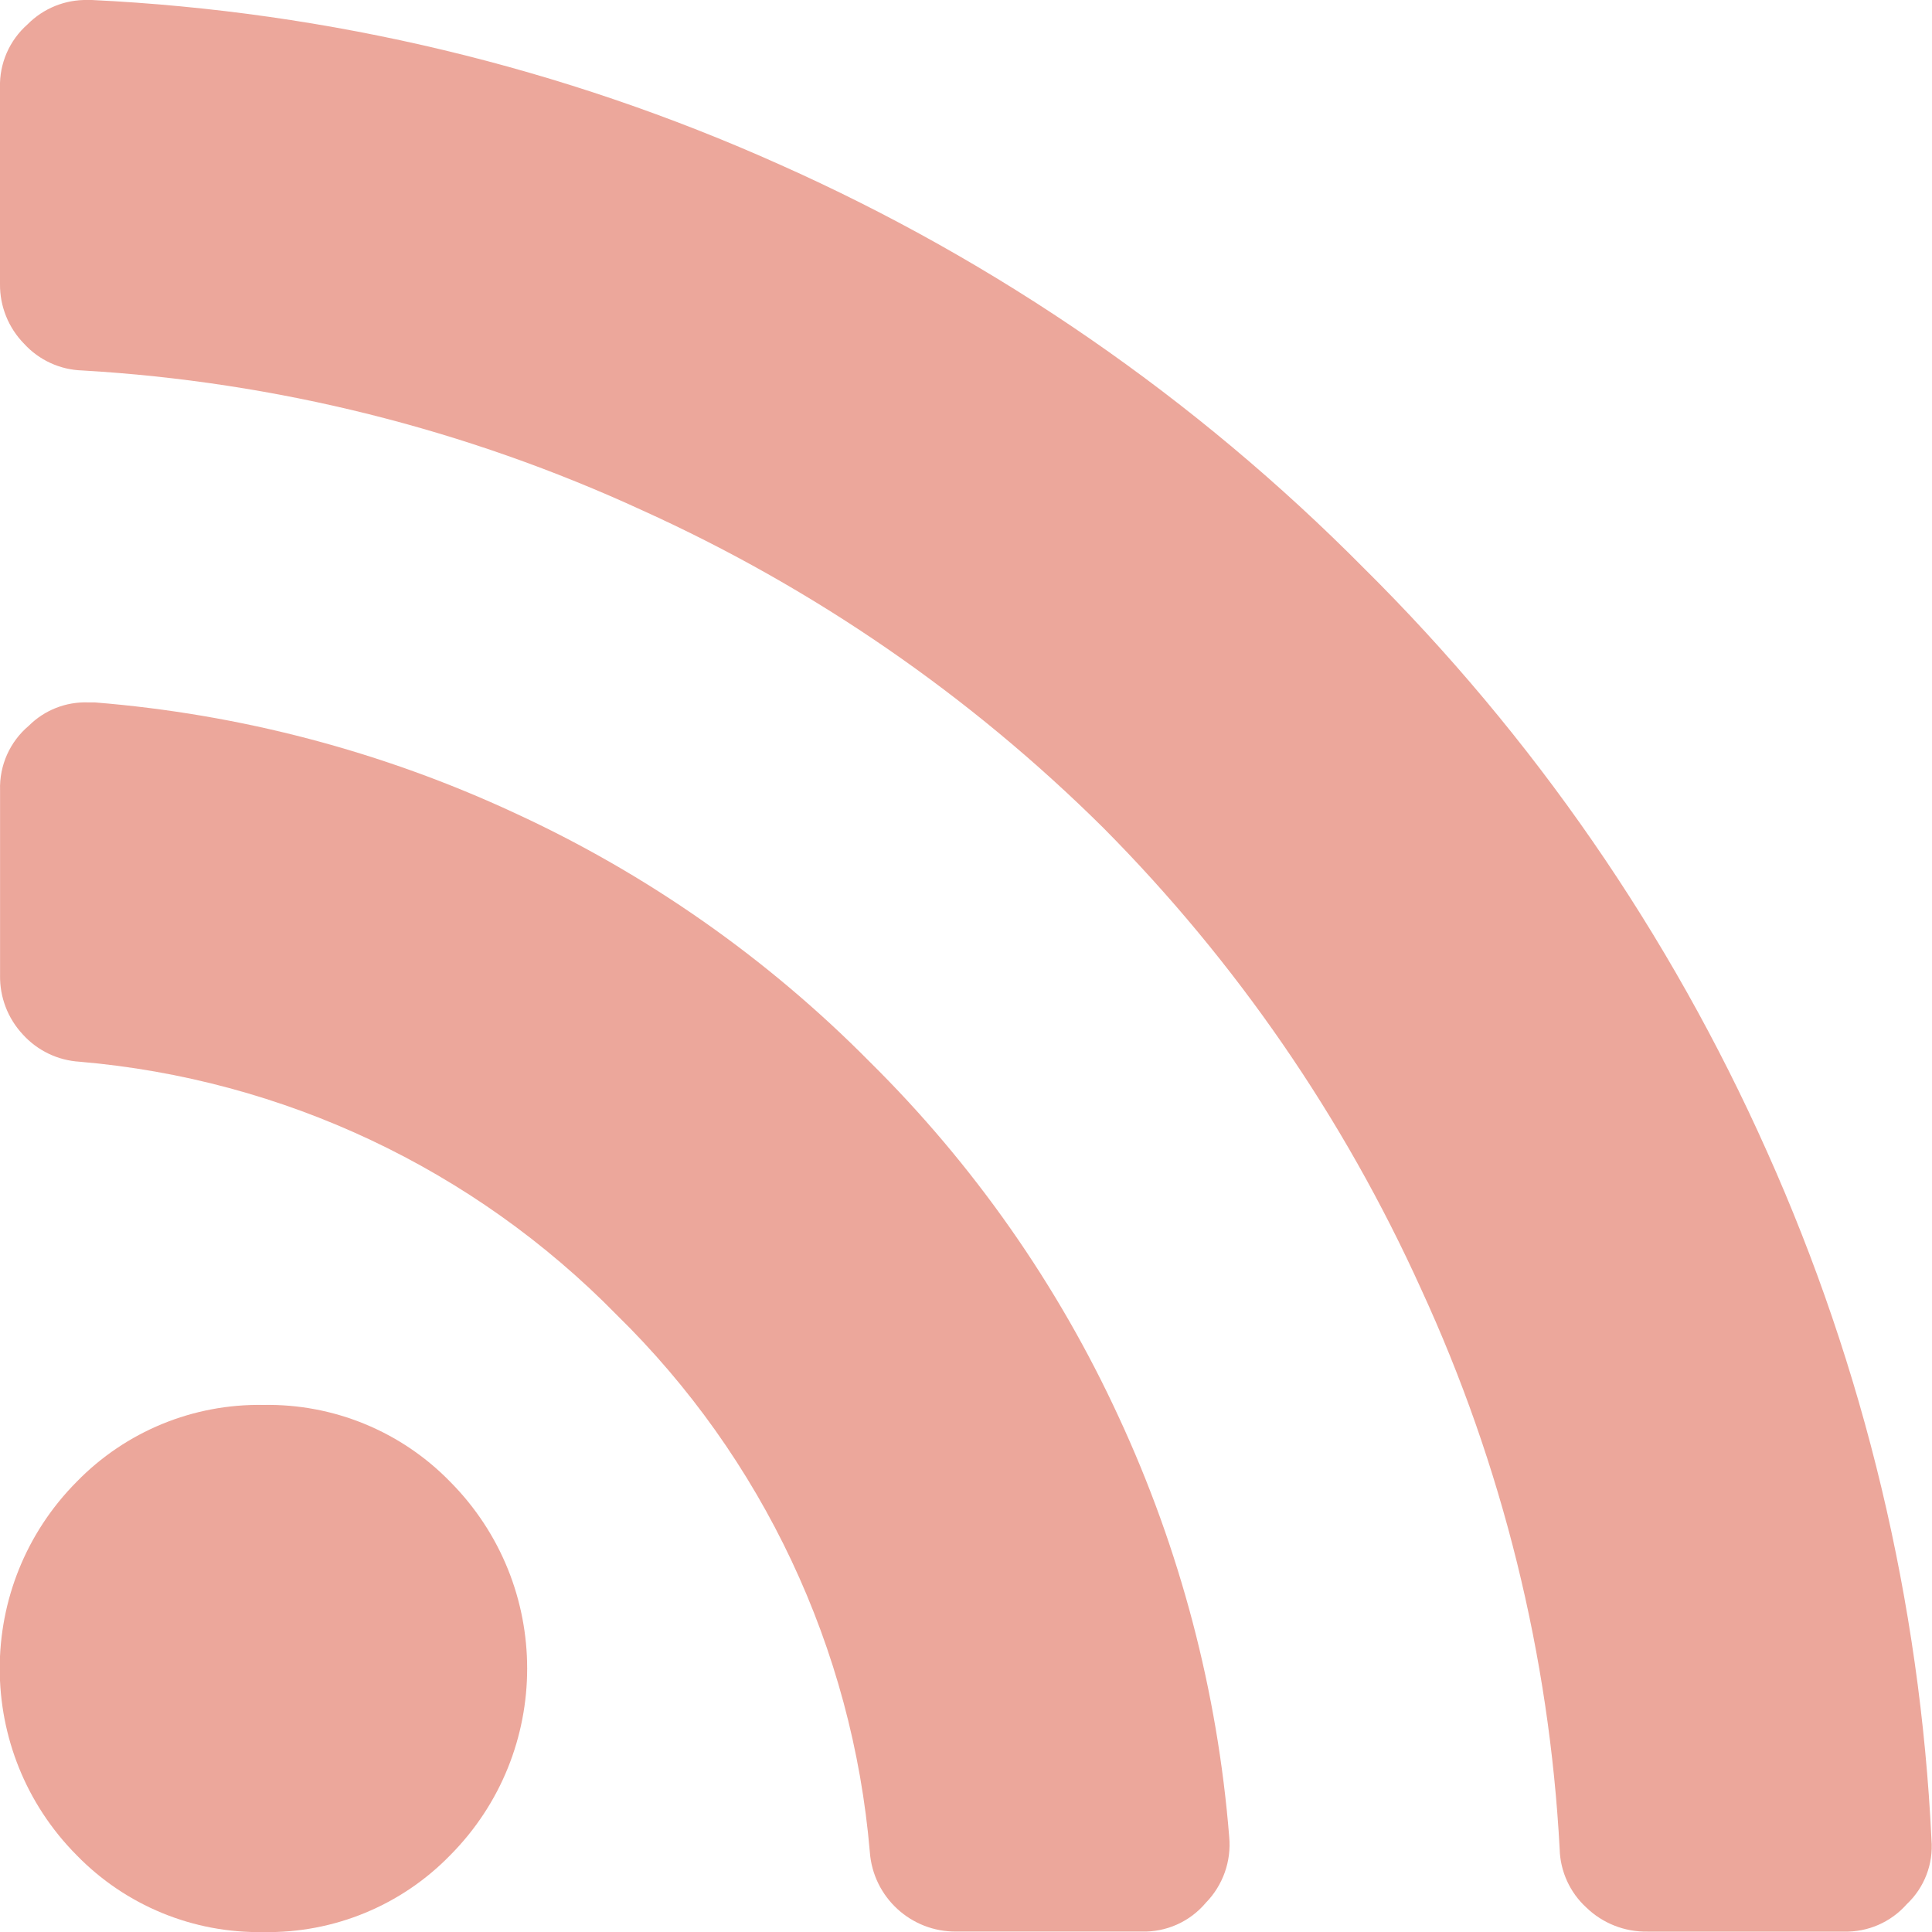
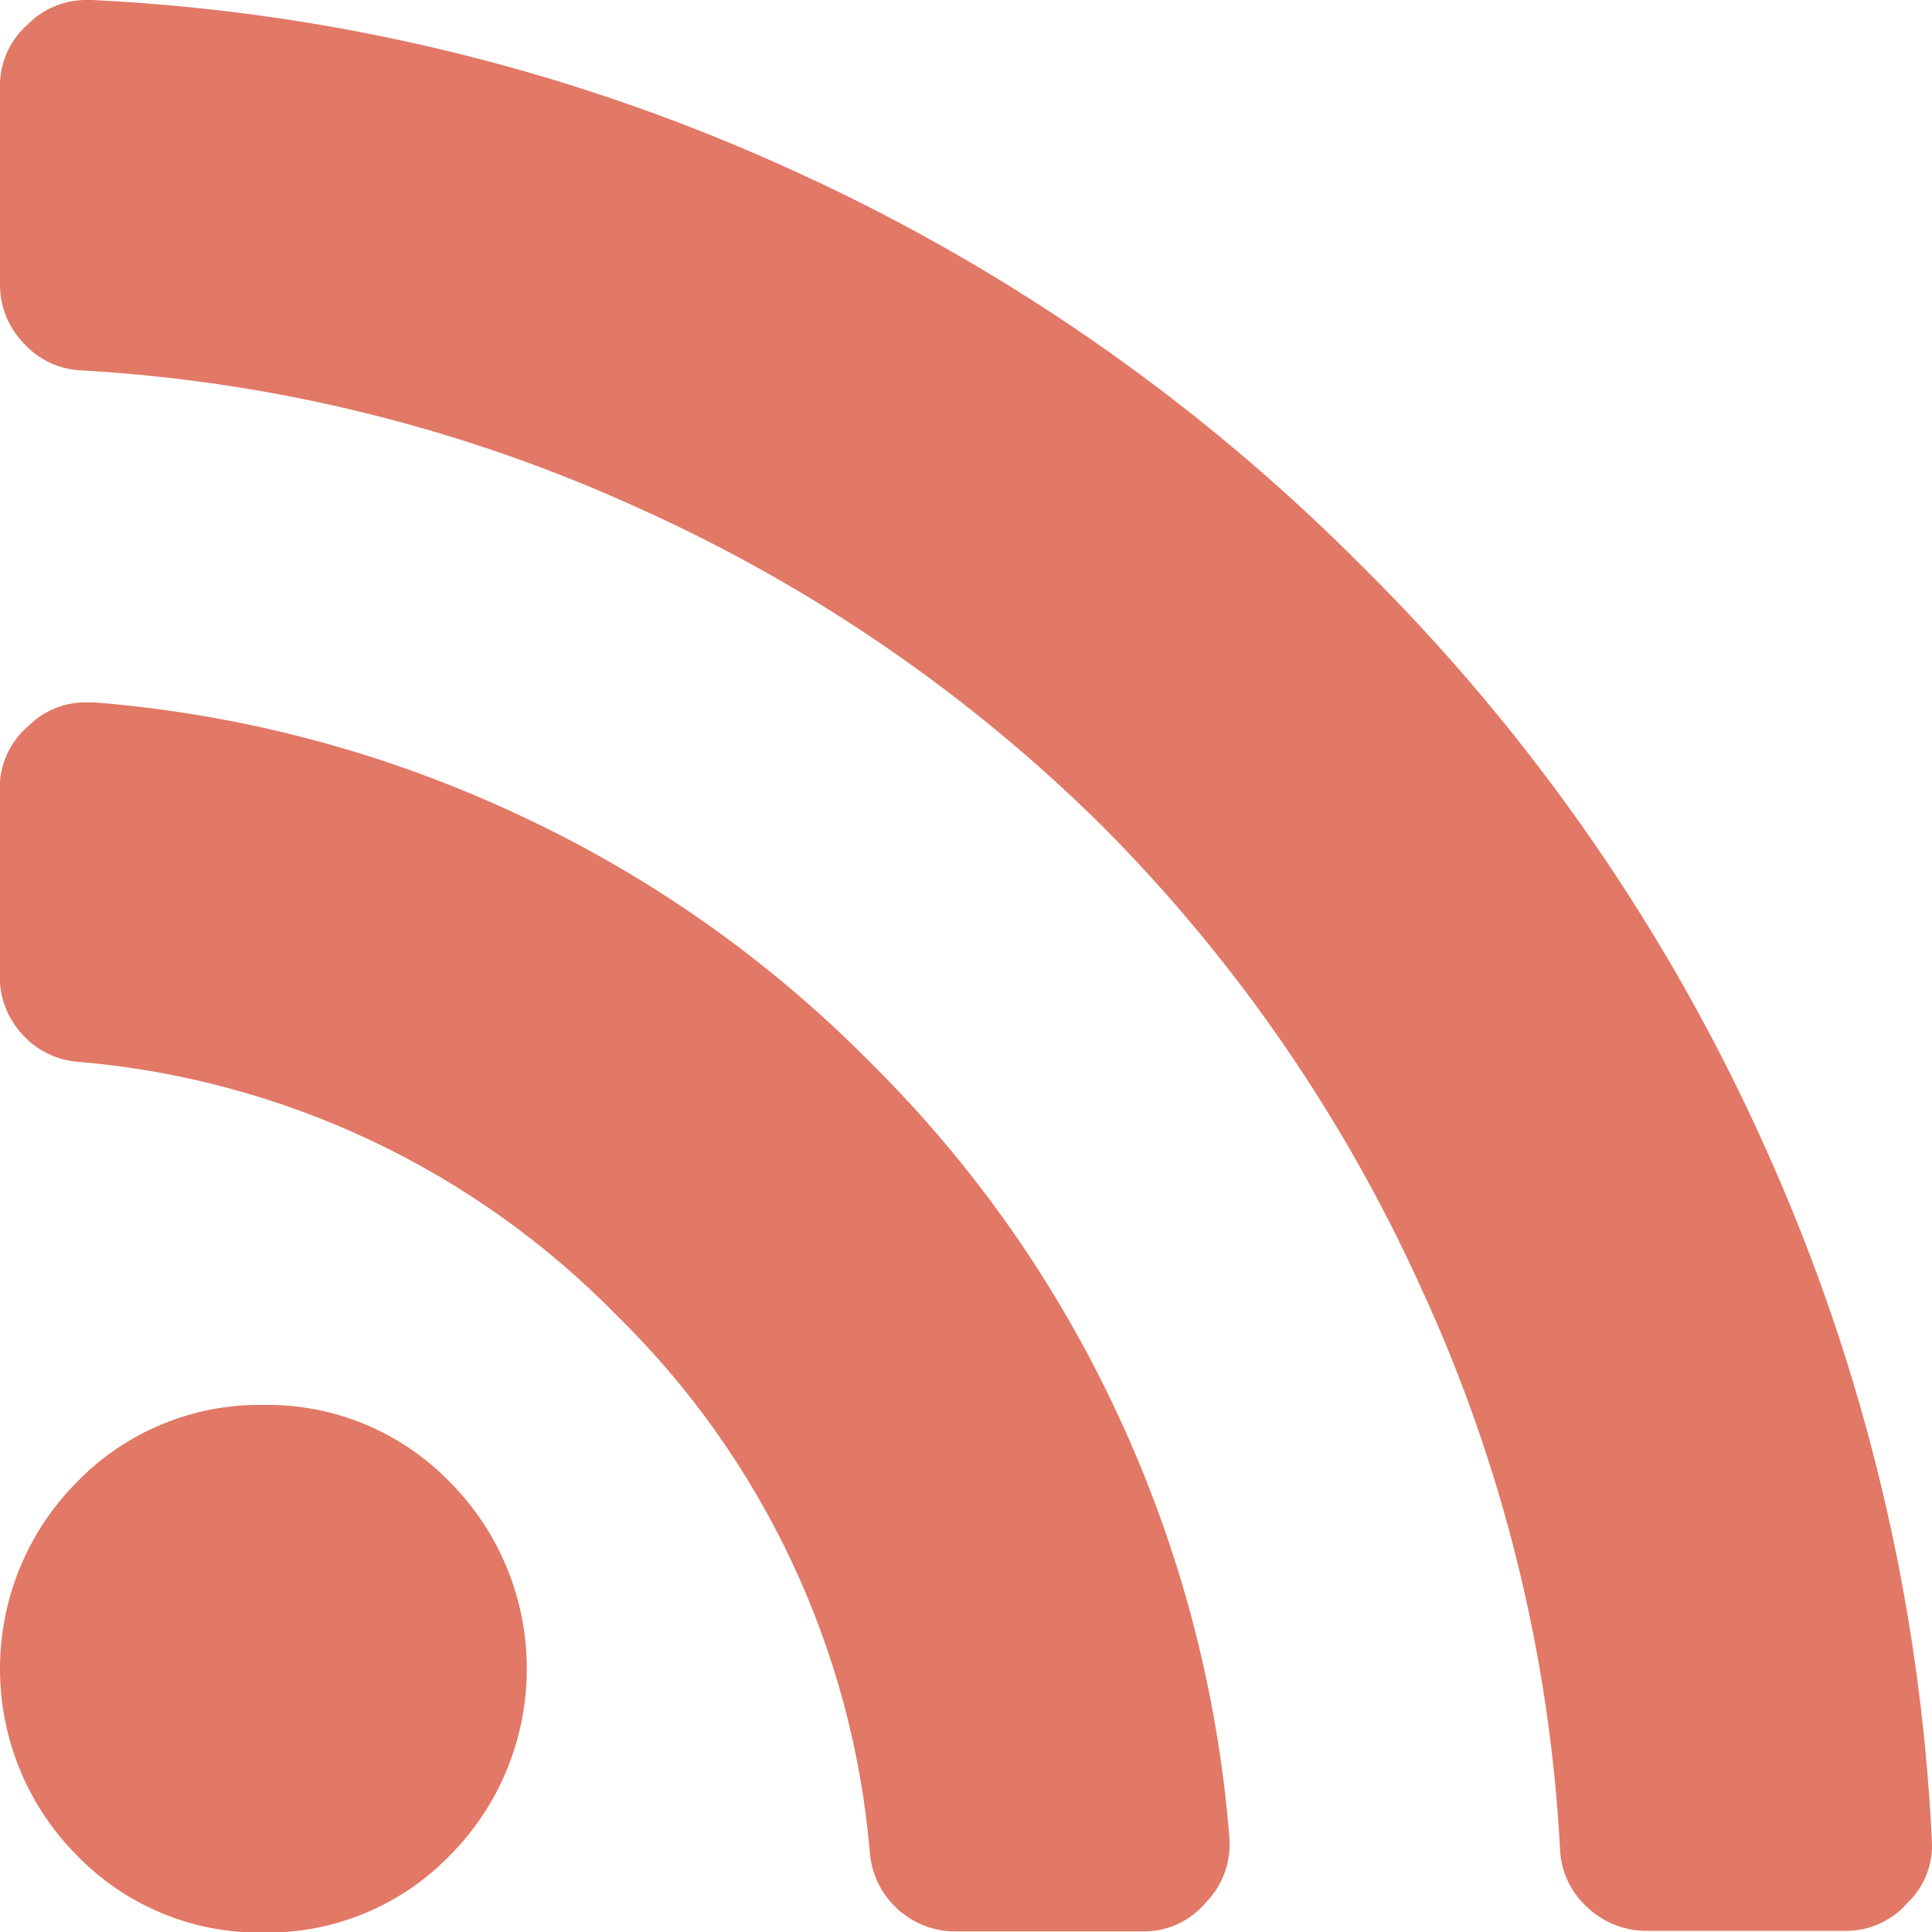
- <svg xmlns="http://www.w3.org/2000/svg" width="30.003" height="30" viewBox="0 0 30.003 30">
-   <g id="Group_87" data-name="Group 87" opacity="0.653">
-     <path id="Path_68" data-name="Path 68" d="M4.091,292.382a3.946,3.946,0,0,0-2.9,1.193,4.116,4.116,0,0,0,0,5.8,3.947,3.947,0,0,0,2.9,1.193,3.946,3.946,0,0,0,2.9-1.193,4.115,4.115,0,0,0,0-5.8A3.945,3.945,0,0,0,4.091,292.382Z" transform="translate(0 -270.564)" fill="#e27866" />
-     <path id="Path_69" data-name="Path 69" d="M13.508,151.783a18.838,18.838,0,0,0-5.518-3.867A19.1,19.1,0,0,0,1.47,146.2H1.364a1.241,1.241,0,0,0-.916.362,1.255,1.255,0,0,0-.447,1v2.876a1.311,1.311,0,0,0,.351.916,1.294,1.294,0,0,0,.884.426,13.253,13.253,0,0,1,8.341,3.931,13.25,13.25,0,0,1,3.931,8.341,1.332,1.332,0,0,0,1.342,1.236h2.876a1.255,1.255,0,0,0,1-.447,1.292,1.292,0,0,0,.363-1.023,19.114,19.114,0,0,0-1.715-6.519A18.84,18.84,0,0,0,13.508,151.783Z" transform="translate(0 -135.292)" fill="#e27866" />
-     <path id="Path_70" data-name="Path 70" d="M27.442,17.907a29.871,29.871,0,0,0-6.264-9.066,29.868,29.868,0,0,0-9.066-6.264A29.567,29.567,0,0,0,1.427.02H1.364A1.275,1.275,0,0,0,.426.4,1.26,1.26,0,0,0,0,1.384V4.43a1.305,1.305,0,0,0,.373.927,1.275,1.275,0,0,0,.905.416,24.14,24.14,0,0,1,8.7,2.174,24.5,24.5,0,0,1,7.159,4.932,24.5,24.5,0,0,1,4.932,7.159,23.818,23.818,0,0,1,2.152,8.7,1.276,1.276,0,0,0,.415.906,1.333,1.333,0,0,0,.949.373h3.046a1.259,1.259,0,0,0,.98-.426,1.233,1.233,0,0,0,.384-1A29.564,29.564,0,0,0,27.442,17.907Z" transform="translate(0 -0.02)" fill="#e27866" />
+ <svg xmlns="http://www.w3.org/2000/svg" width="20.002" height="20" viewBox="0 0 20.002 20">
+   <g id="Group_141" data-name="Group 141" transform="translate(-670 -4698)">
+     <g id="Group_92" data-name="Group 92" transform="translate(670 4698)">
+       <path id="Path_68" data-name="Path 68" d="M2.727,292.382a2.631,2.631,0,0,0-1.932.8,2.744,2.744,0,0,0,0,3.863,2.631,2.631,0,0,0,1.932.8,2.63,2.63,0,0,0,1.932-.8,2.744,2.744,0,0,0,0-3.863A2.63,2.63,0,0,0,2.727,292.382Z" transform="translate(0 -277.837)" fill="#e27866" />
+       <path id="Path_69" data-name="Path 69" d="M9.005,149.922a12.559,12.559,0,0,0-3.679-2.578A12.735,12.735,0,0,0,.98,146.2H.909a.828.828,0,0,0-.611.241.837.837,0,0,0-.3.668v1.918a.874.874,0,0,0,.234.611.863.863,0,0,0,.589.284,8.835,8.835,0,0,1,5.561,2.621A8.834,8.834,0,0,1,9.005,158.1a.888.888,0,0,0,.895.824h1.918a.837.837,0,0,0,.667-.3.861.861,0,0,0,.242-.682,12.742,12.742,0,0,0-1.144-4.346A12.56,12.56,0,0,0,9.005,149.922Z" transform="translate(0 -138.928)" fill="#e27866" />
+       <g id="Group_140" data-name="Group 140">
+         <g id="Group_139" data-name="Group 139">
+           <path id="Path_70" data-name="Path 70" d="M18.295,11.944A19.914,19.914,0,0,0,14.119,5.9,19.912,19.912,0,0,0,8.075,1.724,19.712,19.712,0,0,0,.952.02H.909A.85.85,0,0,0,.284.276.84.84,0,0,0,0,.929V2.96a.87.87,0,0,0,.249.618.85.85,0,0,0,.6.277A16.093,16.093,0,0,1,6.655,5.3a16.331,16.331,0,0,1,4.773,3.288,16.33,16.33,0,0,1,3.288,4.773,15.879,15.879,0,0,1,1.435,5.8.851.851,0,0,0,.277.6.888.888,0,0,0,.632.249H19.09a.839.839,0,0,0,.653-.284A.822.822,0,0,0,20,19.068,19.71,19.71,0,0,0,18.295,11.944Z" transform="translate(0 -0.02)" fill="#e27866" />
+         </g>
+       </g>
+     </g>
  </g>
</svg>
